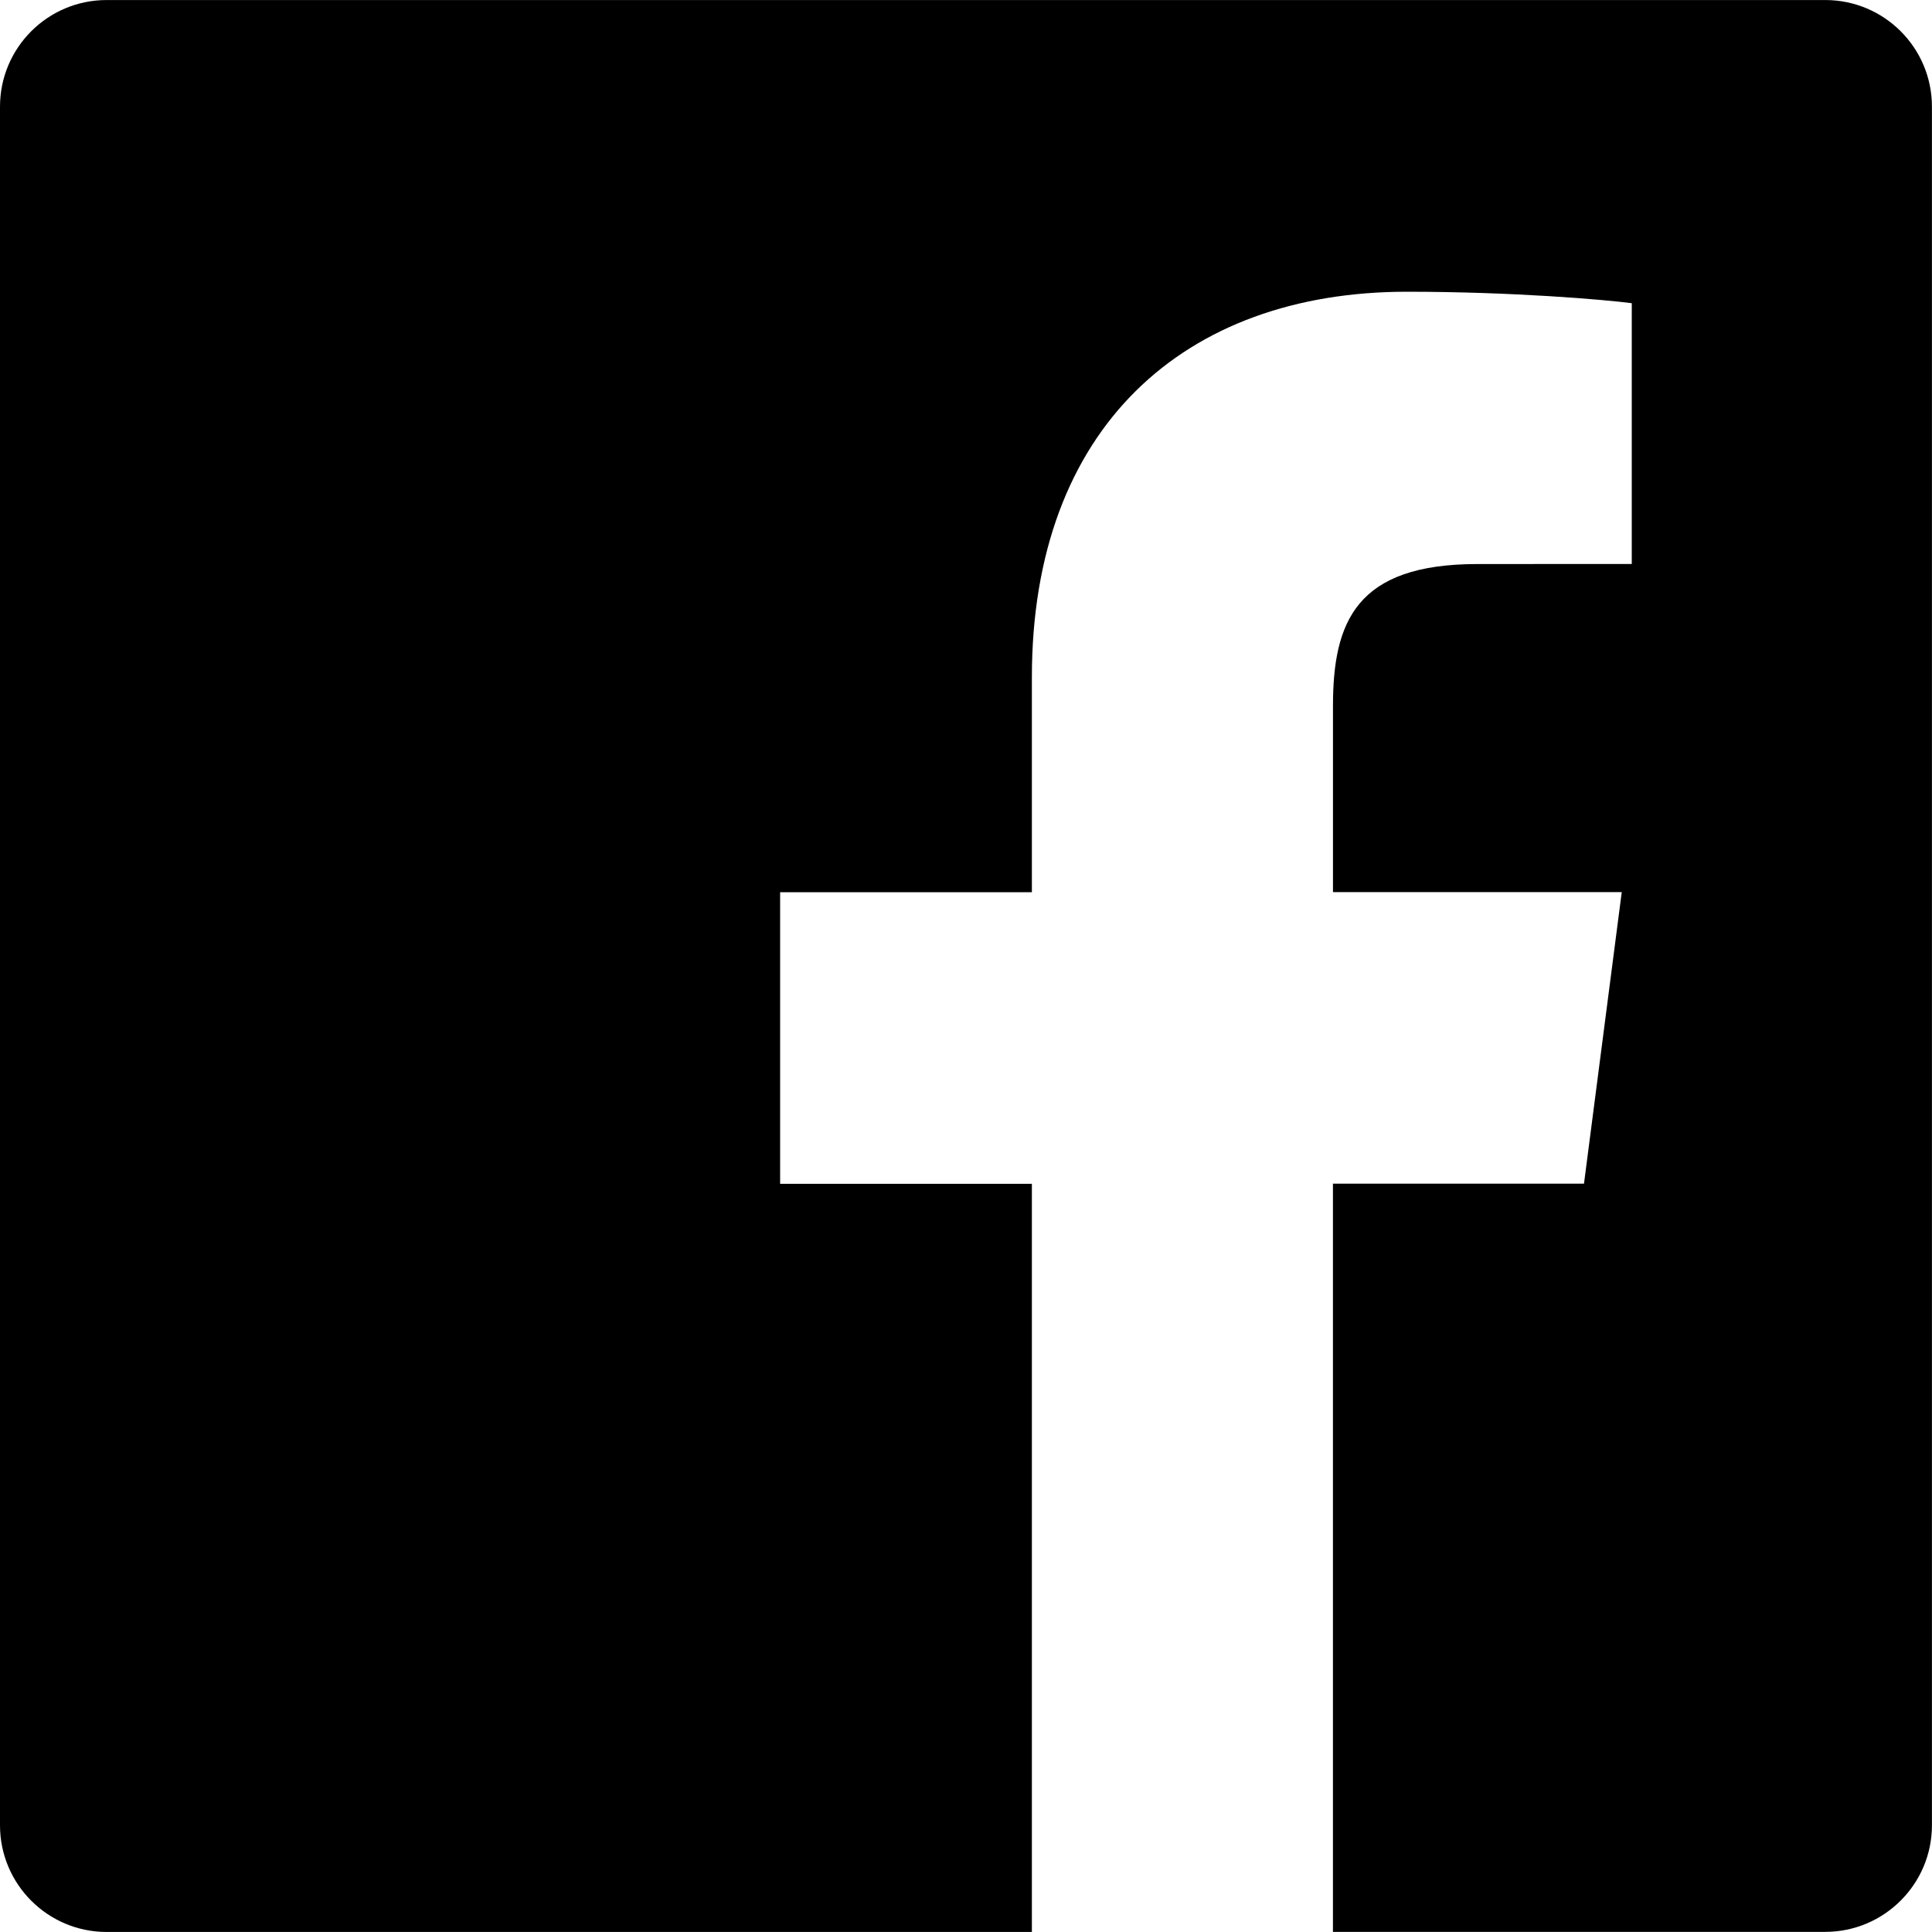
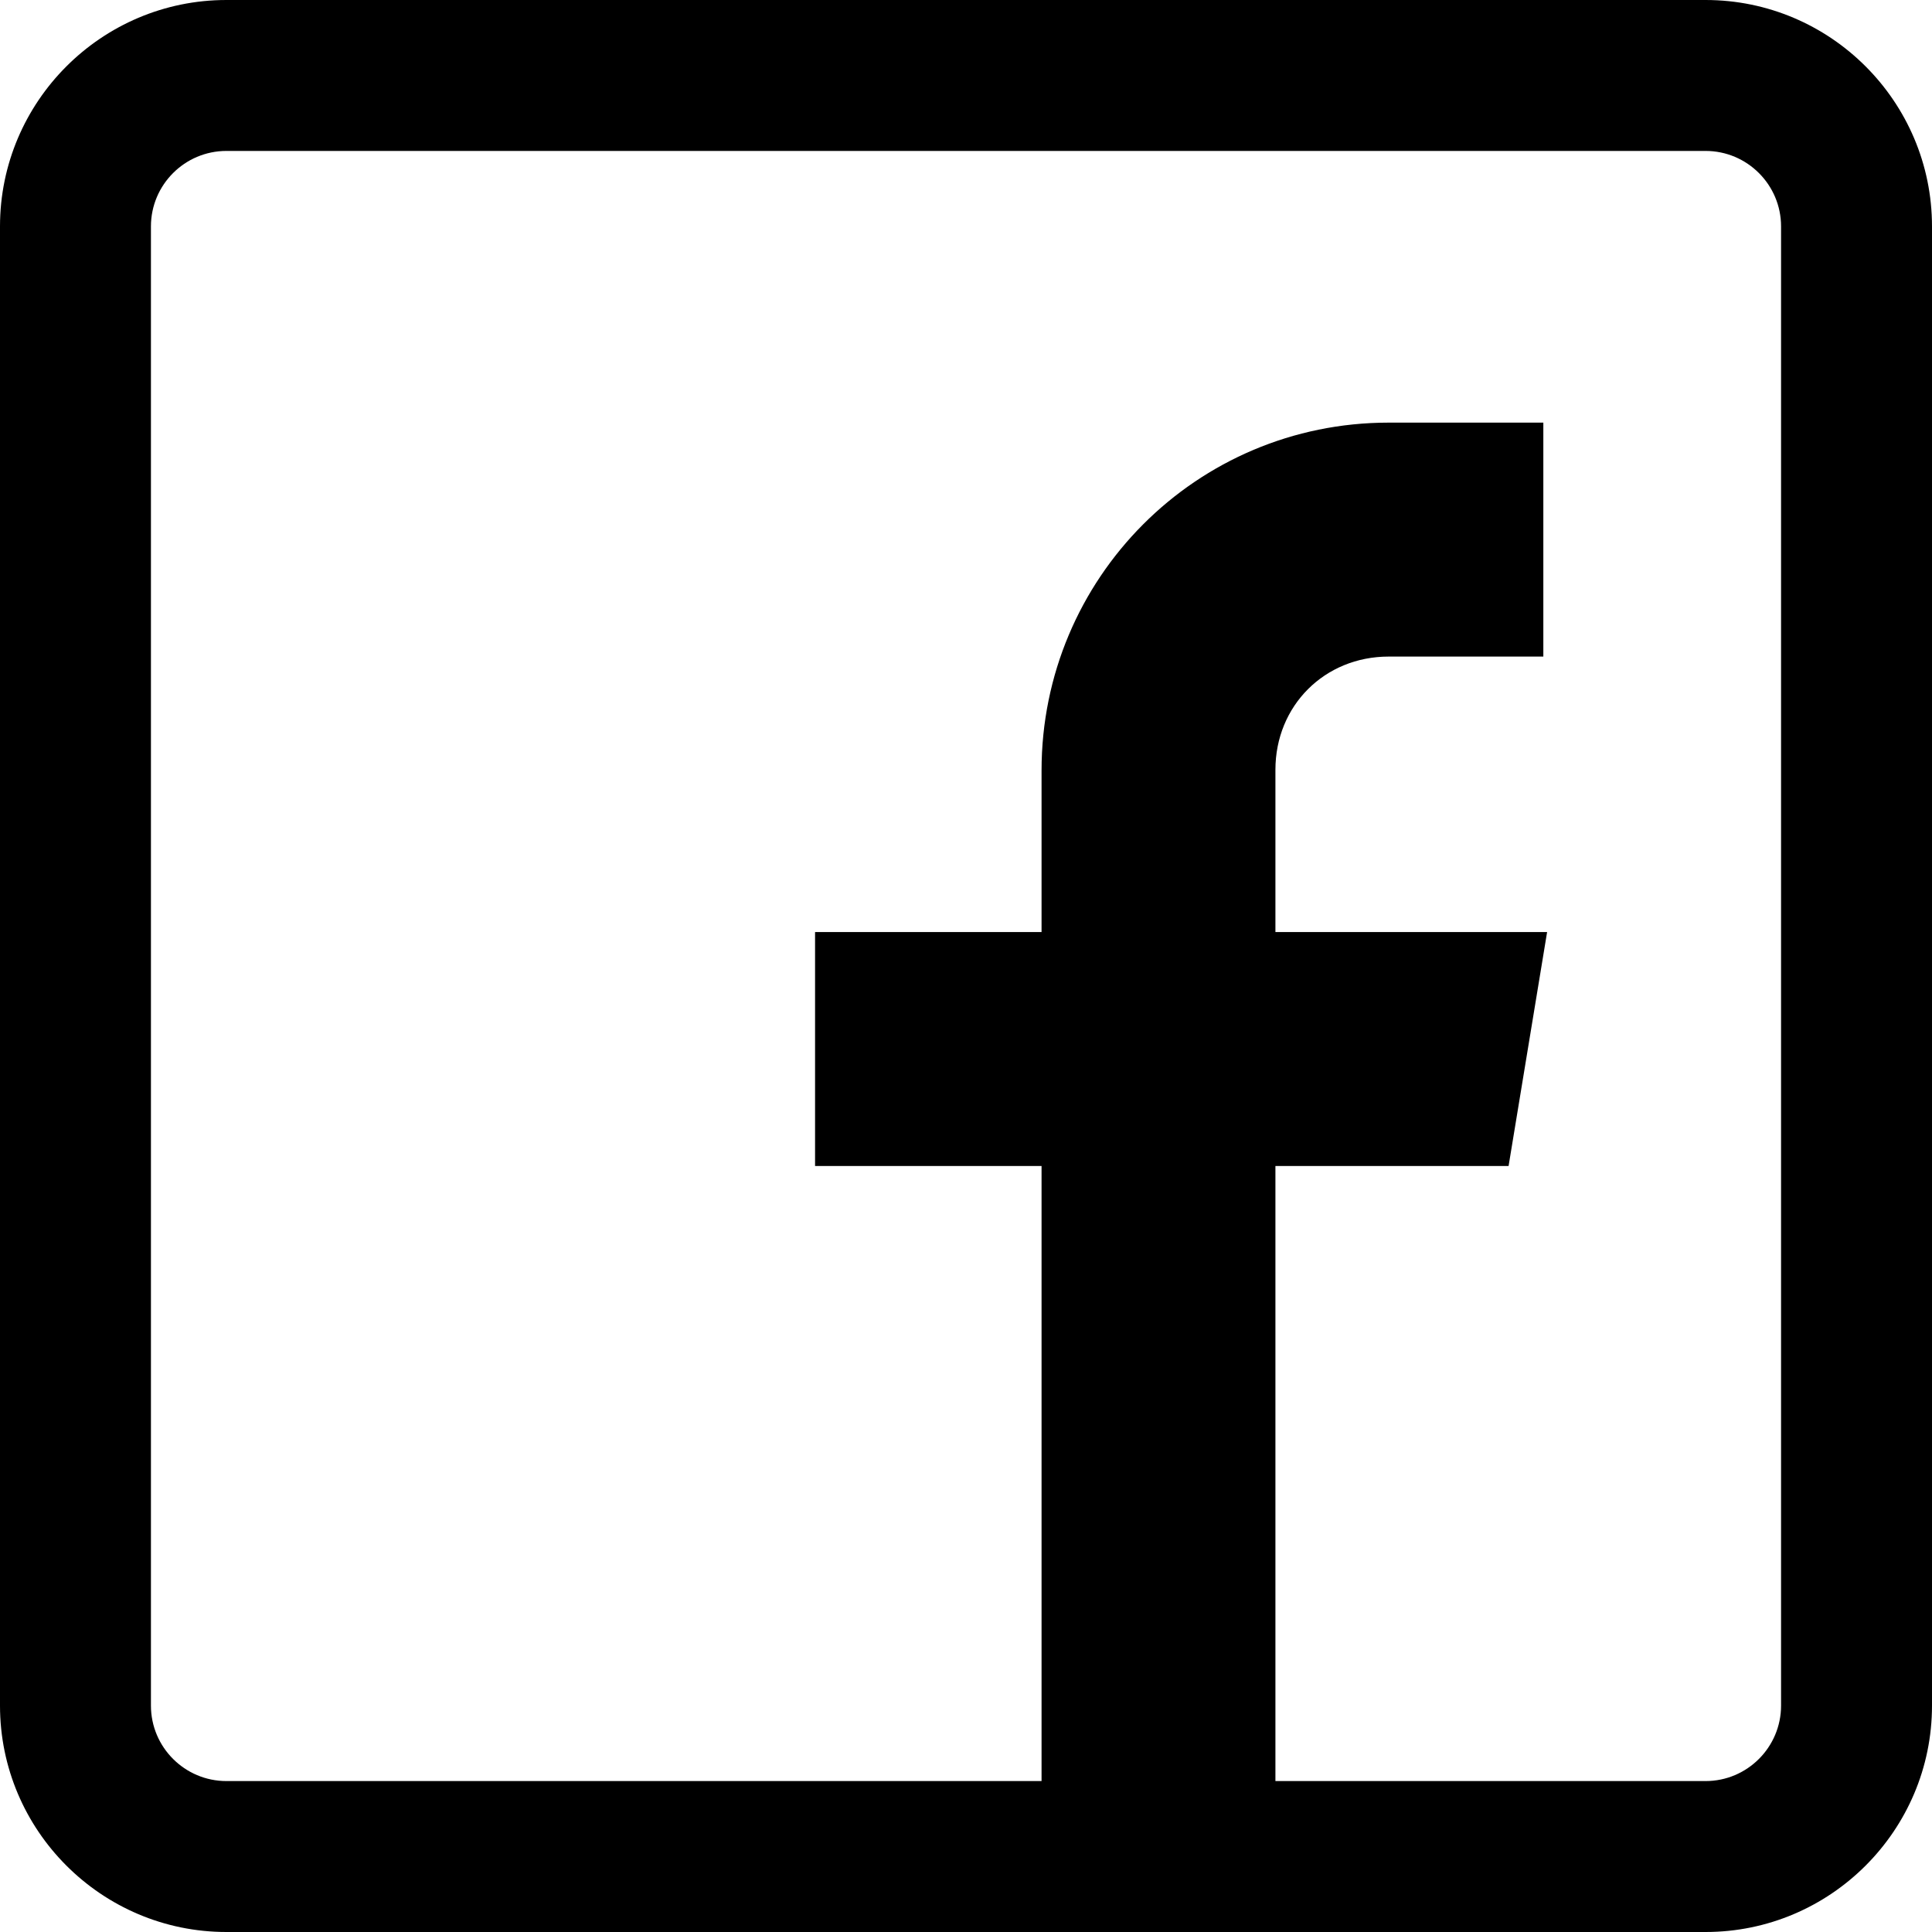
- <svg xmlns="http://www.w3.org/2000/svg" version="1.1" id="Capa_1" x="0px" y="0px" width="60.734px" height="60.733px" viewBox="0 0 60.734 60.733" style="enable-background:new 0 0 60.734 60.733;" xml:space="preserve">
+ <svg xmlns="http://www.w3.org/2000/svg" version="1.1" id="Capa_1" x="0px" y="0px" viewBox="0 0 512 512" style="enable-background:new 0 0 512 512;" xml:space="preserve">
  <g>
-     <path d="M57.378,0.001H3.352C1.502,0.001,0,1.5,0,3.353v54.026c0,1.853,1.502,3.354,3.352,3.354h29.086V37.214h-7.914v-9.167h7.914   v-6.76c0-7.843,4.789-12.116,11.787-12.116c3.355,0,6.232,0.251,7.071,0.36v8.198l-4.854,0.002c-3.805,0-4.539,1.809-4.539,4.462   v5.851h9.078l-1.187,9.166h-7.892v23.52h15.475c1.852,0,3.355-1.503,3.355-3.351V3.351C60.731,1.5,59.23,0.001,57.378,0.001z" />
+     <g>
+       <path d="M452,0H60C26.916,0,0,26.916,0,60v392c0,33.084,26.916,60,60,60h392c33.084,0,60-26.916,60-60V60    C512,26.916,485.084,0,452,0z M472,452c0,11.028-8.972,20-20,20H338V309h61.79L410,247h-72v-43c0-16.975,13.025-30,30-30h41v-62    h-41c-50.923,0-91.978,41.25-91.978,92.174V247H216v62h60.022v163H60c-11.028,0-20-8.972-20-20V60c0-11.028,8.972-20,20-20h392    c11.028,0,20,8.972,20,20V452z" />
+     </g>
  </g>
  <g>
</g>
  <g>
</g>
  <g>
</g>
  <g>
</g>
  <g>
</g>
  <g>
</g>
  <g>
</g>
  <g>
</g>
  <g>
</g>
  <g>
</g>
  <g>
</g>
  <g>
</g>
  <g>
</g>
  <g>
</g>
  <g>
</g>
</svg>
